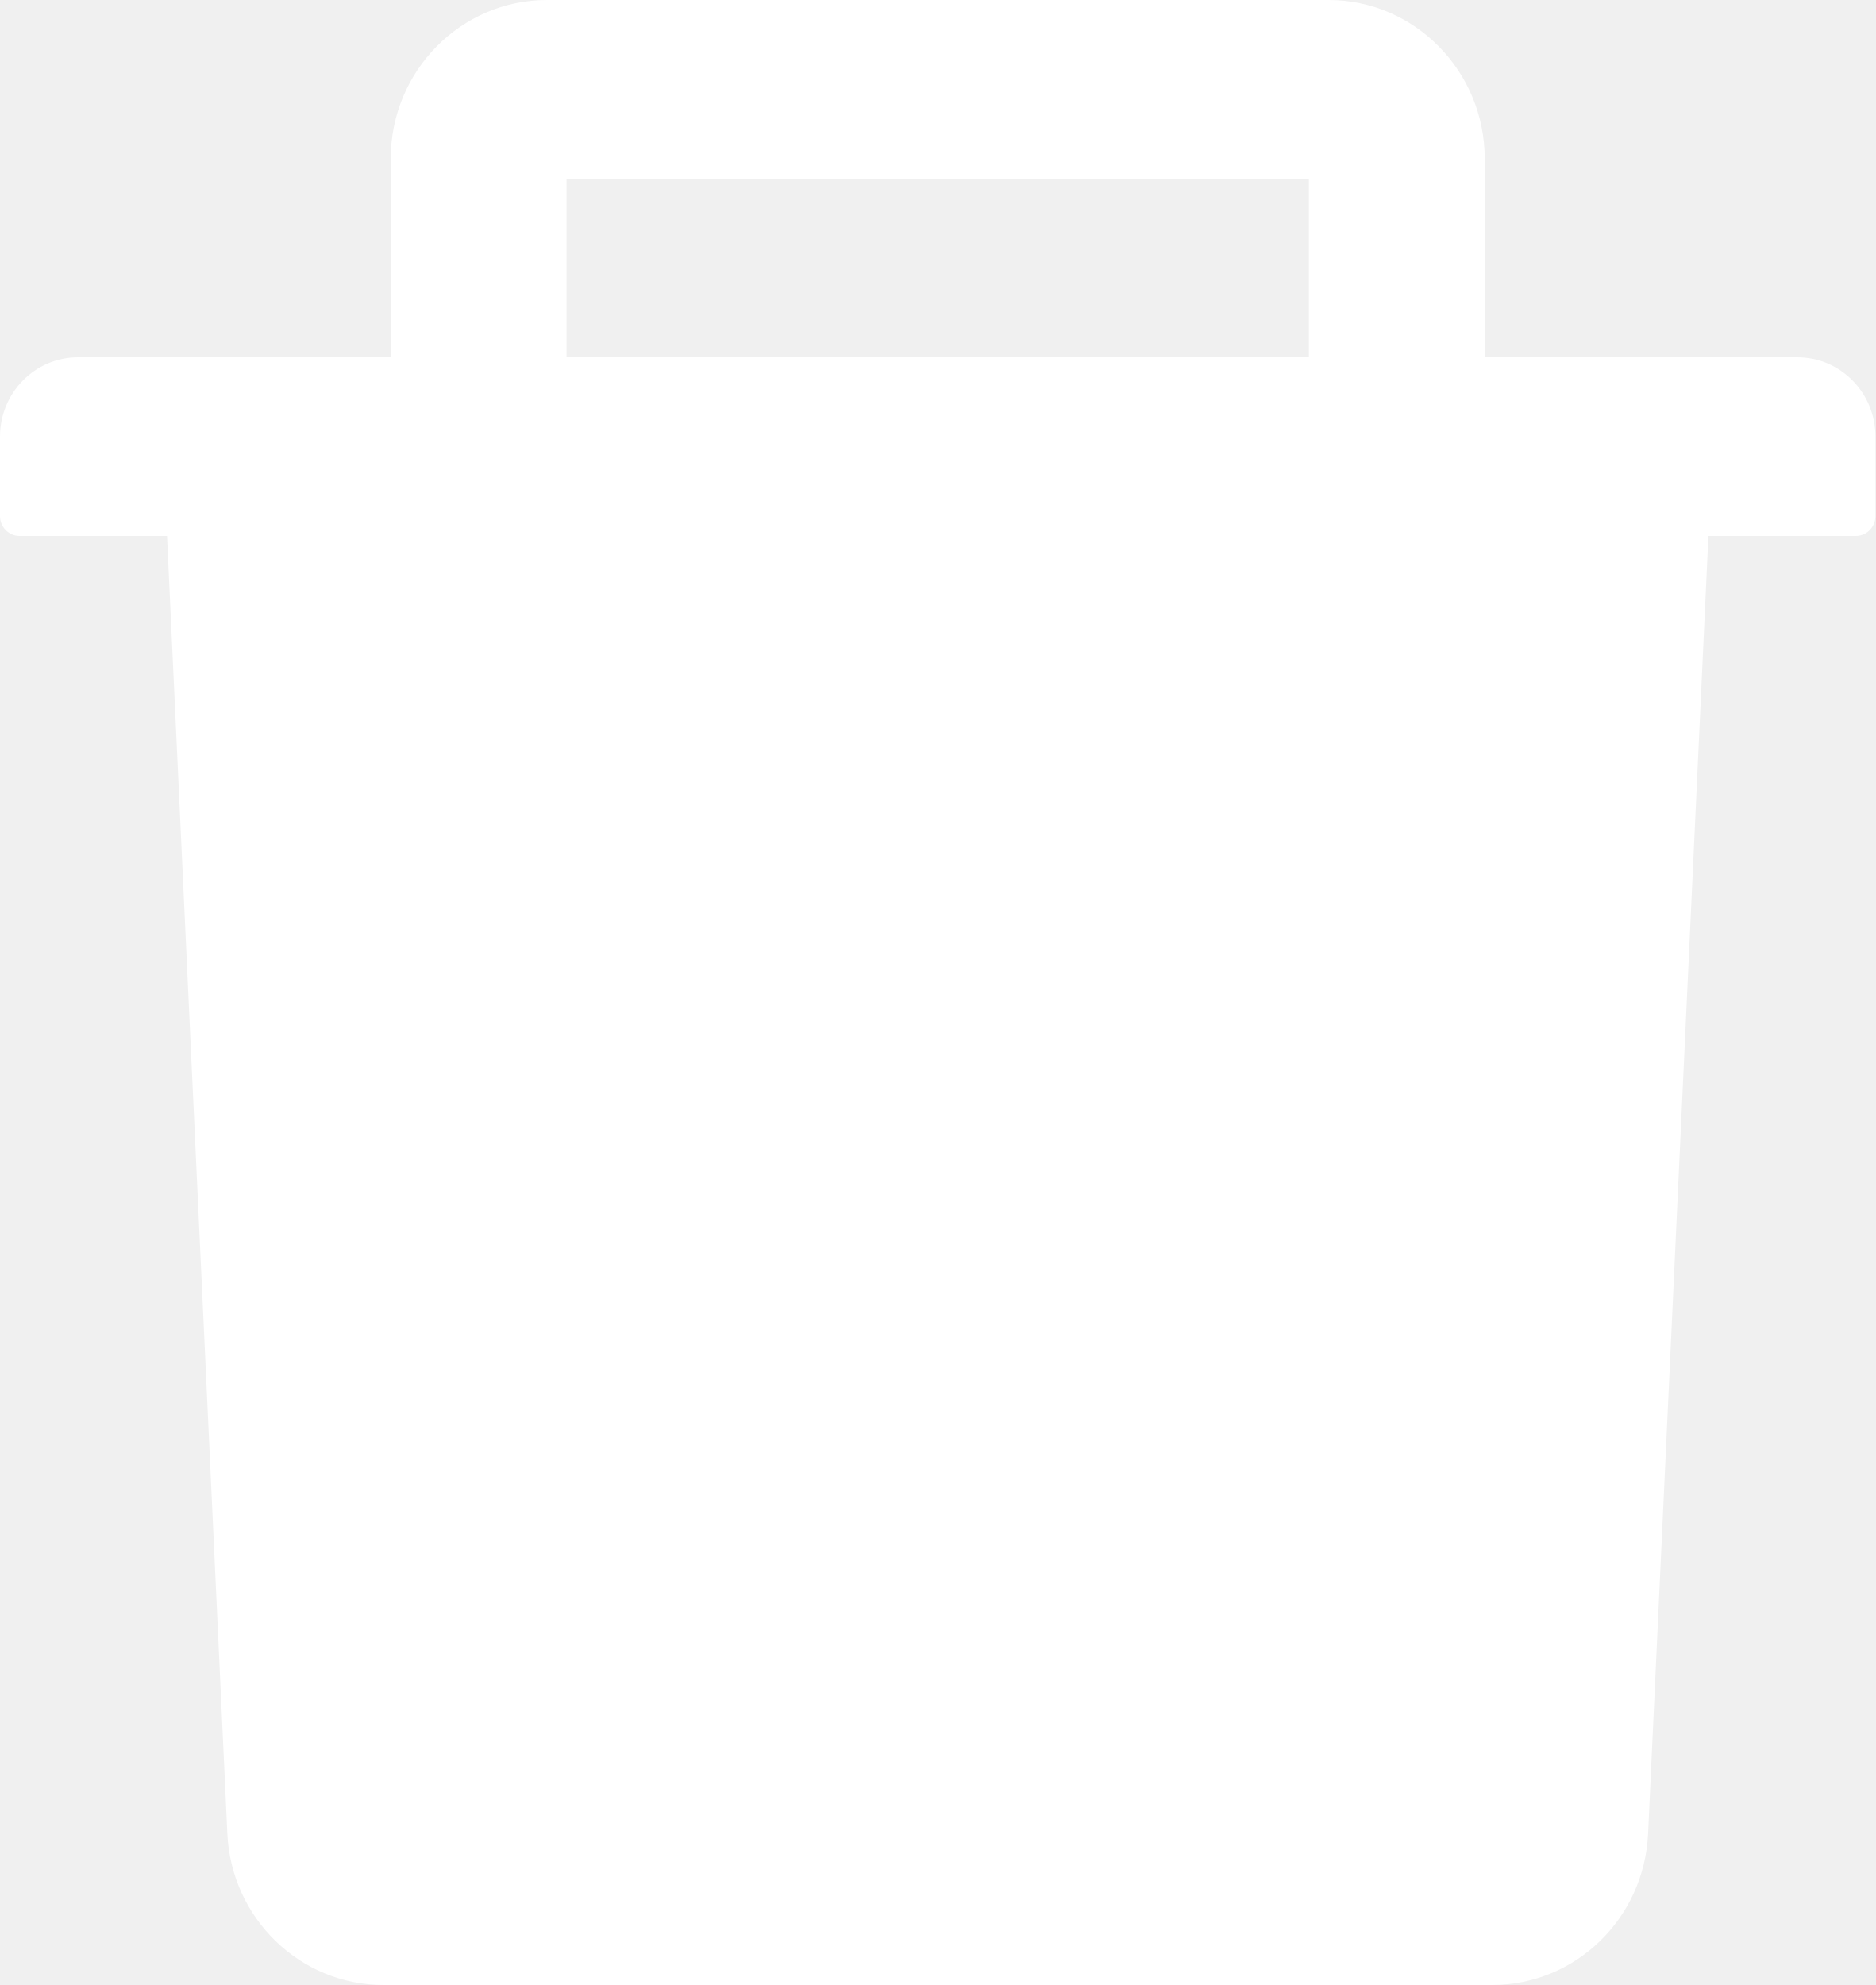
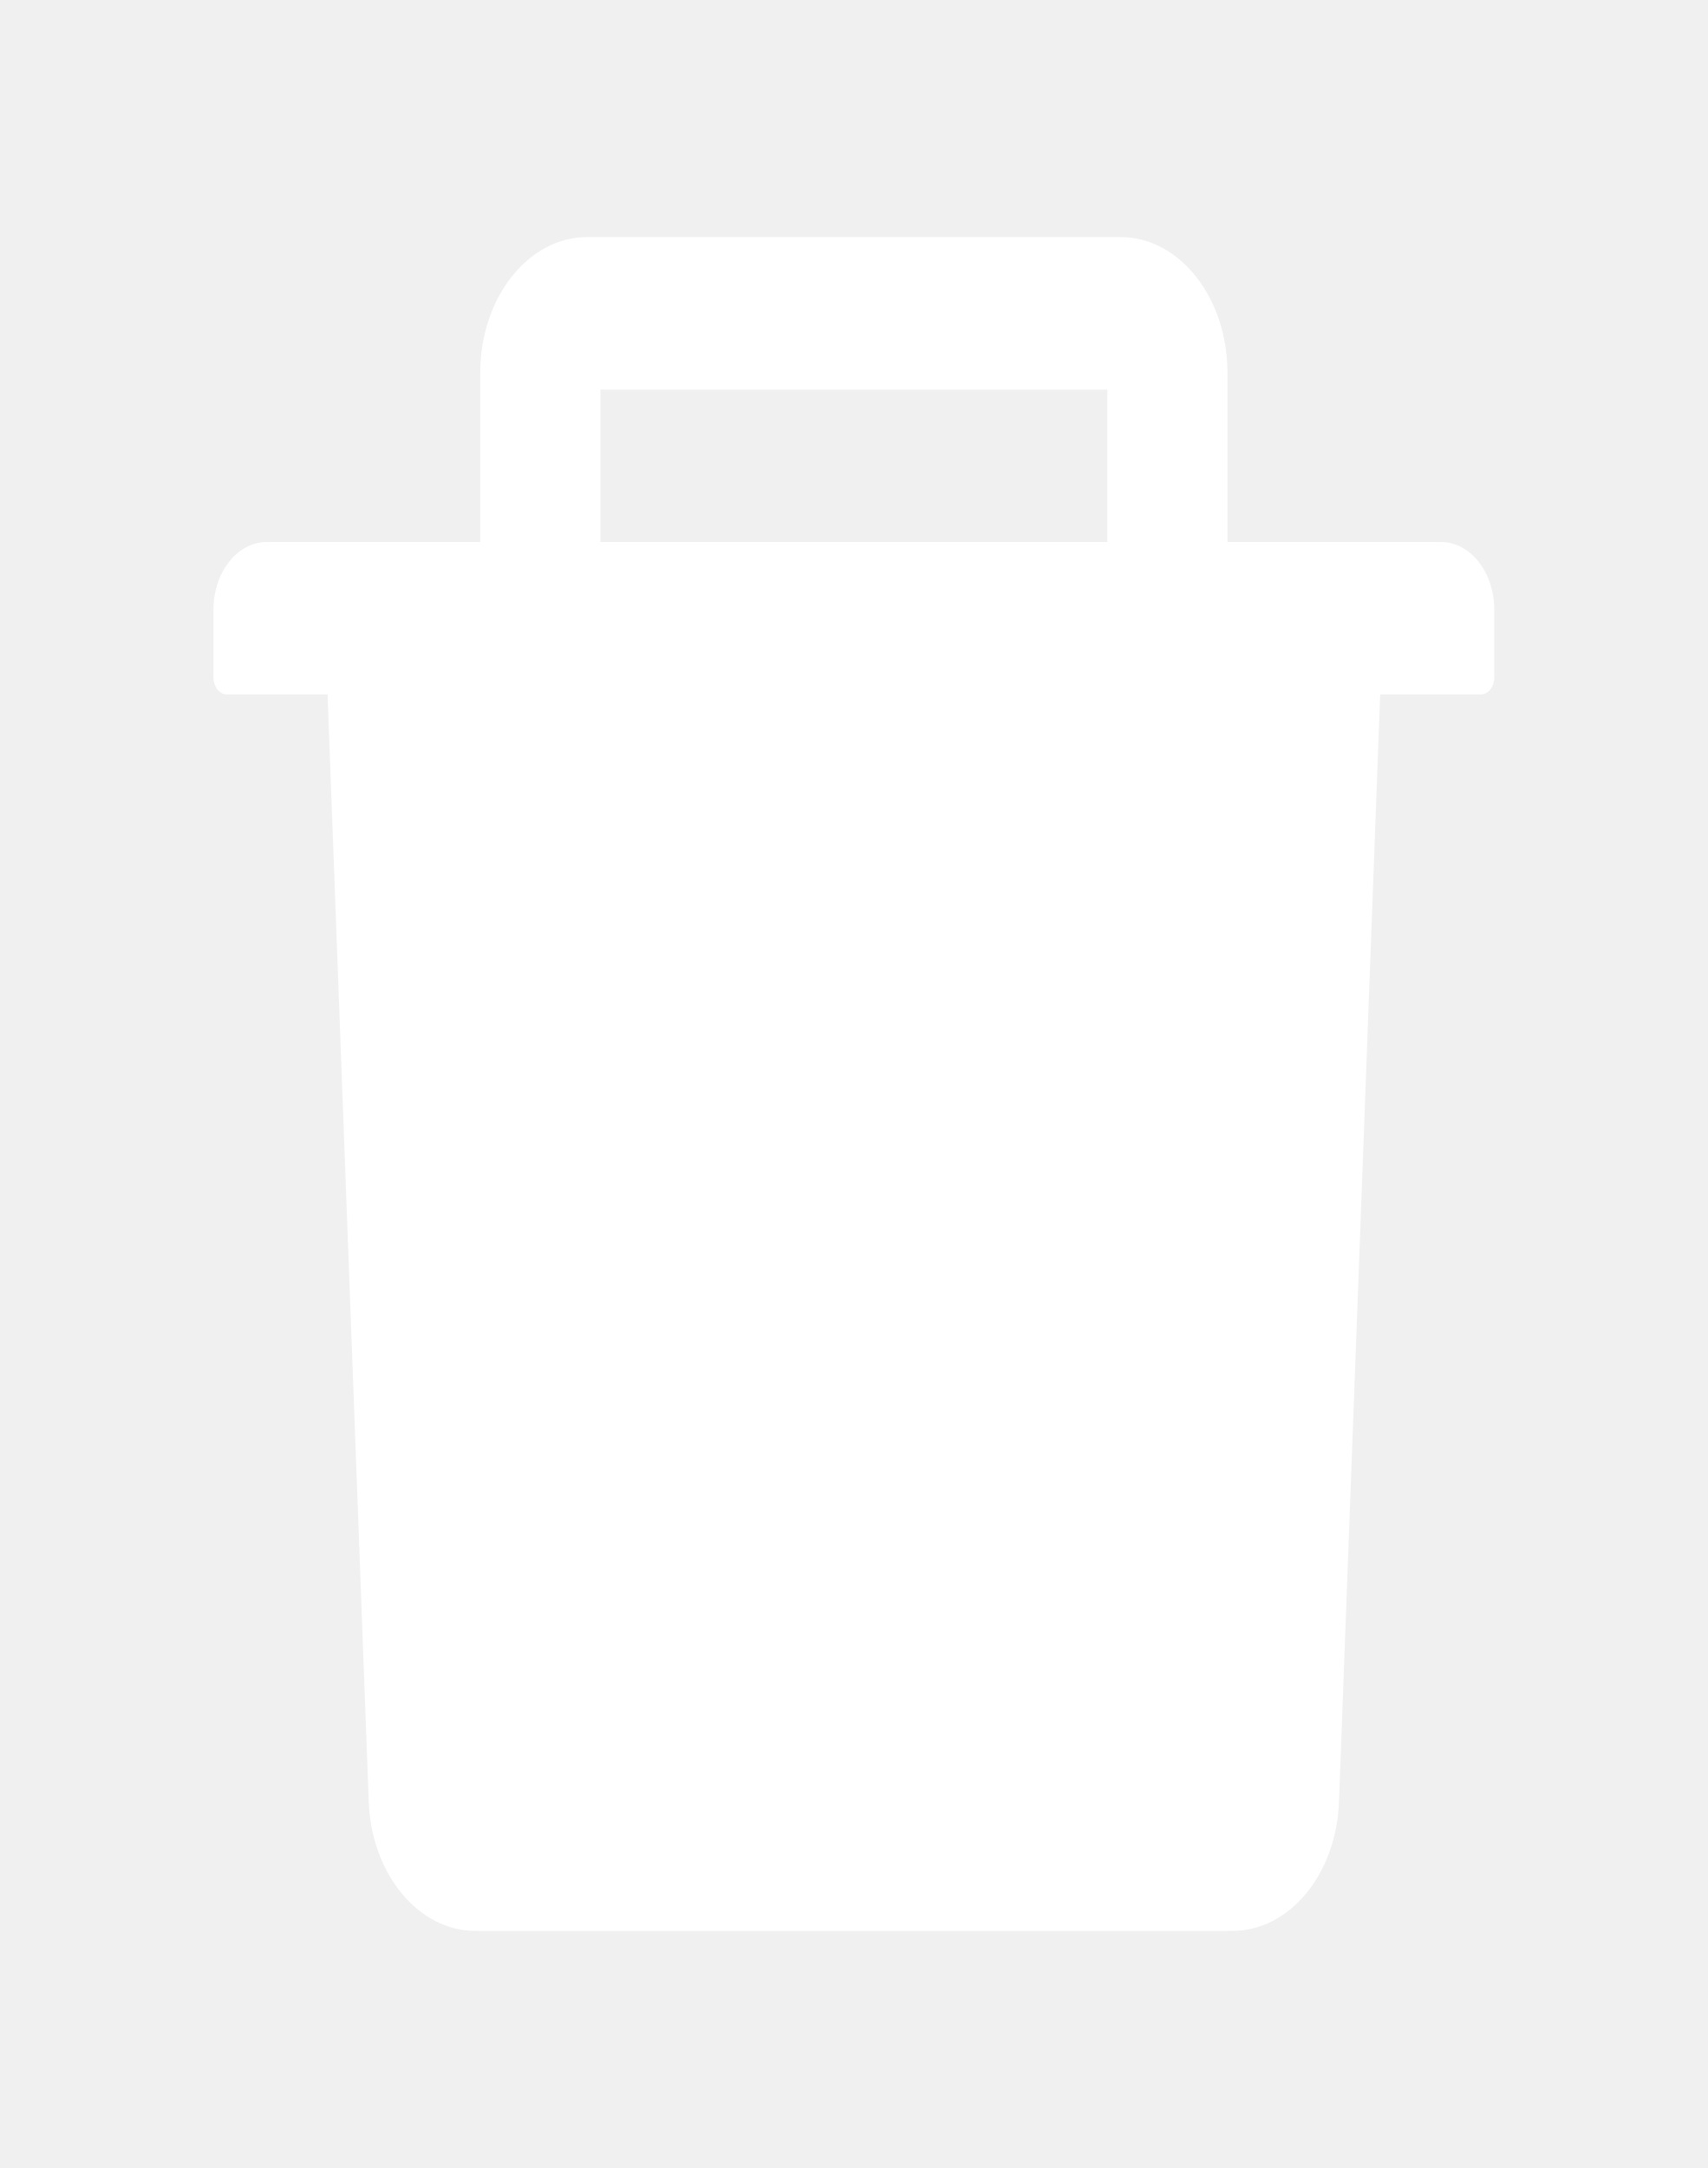
- <svg xmlns="http://www.w3.org/2000/svg" width="223" height="236" viewBox="0 0 223 236" fill="none">
-   <path d="M213.708 42.48H176.542V18.88C176.542 8.466 168.208 0 157.958 0H65.042C54.792 0 46.458 8.466 46.458 18.88V42.48H9.292C4.152 42.48 0 46.699 0 51.92V61.36C0 62.658 1.045 63.72 2.323 63.72H19.861L27.033 218.005C27.497 228.064 35.686 236 45.587 236H177.413C187.343 236 195.502 228.094 195.967 218.005L203.139 63.72H220.677C221.955 63.72 223 62.658 223 61.36V51.92C223 46.699 218.848 42.48 213.708 42.48ZM155.635 42.48H67.365V21.24H155.635V42.48Z" fill="white" />
+ <svg xmlns="http://www.w3.org/2000/svg" width="26" height="33" viewBox="0 0 26 33" fill="none">
+   <path d="M21.938 8.25H18.688V5.672C18.688 4.534 17.959 3.609 17.062 3.609H8.938C8.041 3.609 7.312 4.534 7.312 5.672V8.25H4.062C3.613 8.25 3.25 8.711 3.25 9.281V10.312C3.25 10.454 3.341 10.57 3.453 10.57H4.987L5.614 27.425C5.654 28.524 6.371 29.391 7.236 29.391H18.764C19.632 29.391 20.346 28.527 20.386 27.425L21.013 10.57H22.547C22.659 10.57 22.75 10.454 22.75 10.312V9.281C22.75 8.711 22.387 8.25 21.938 8.25ZM16.859 8.25H9.141V5.93H16.859V8.25Z" fill="white" />
</svg>
